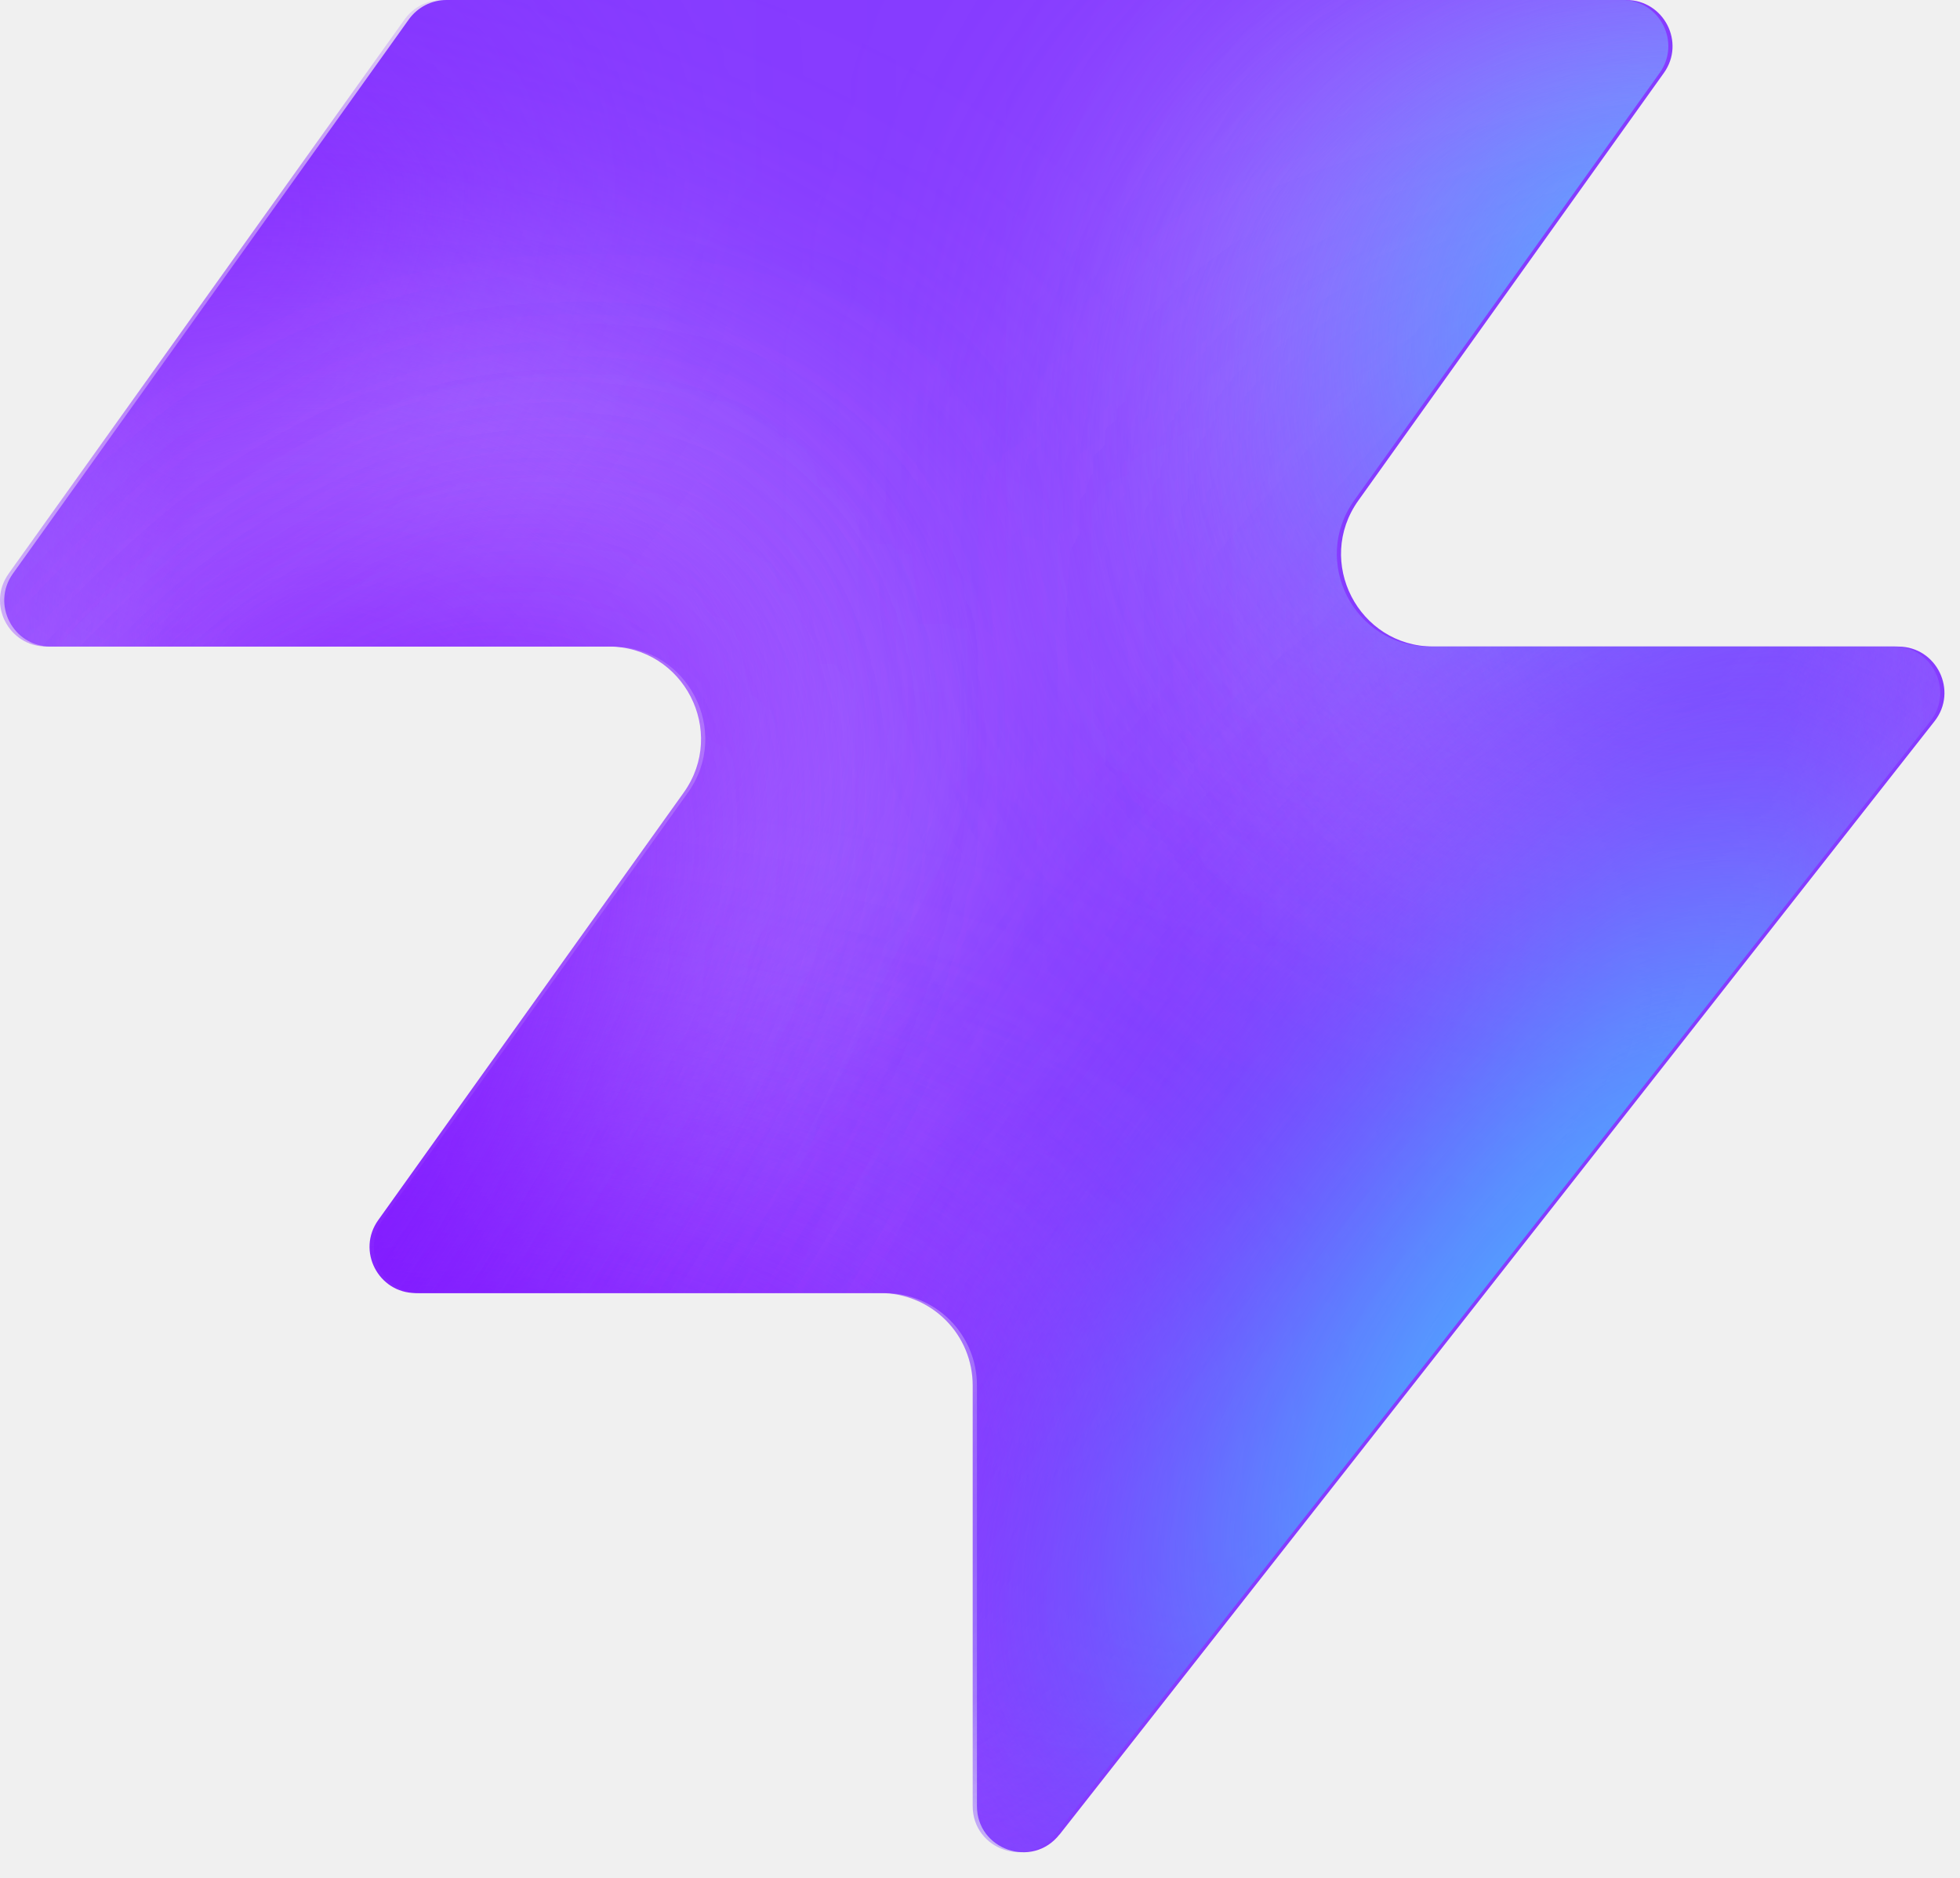
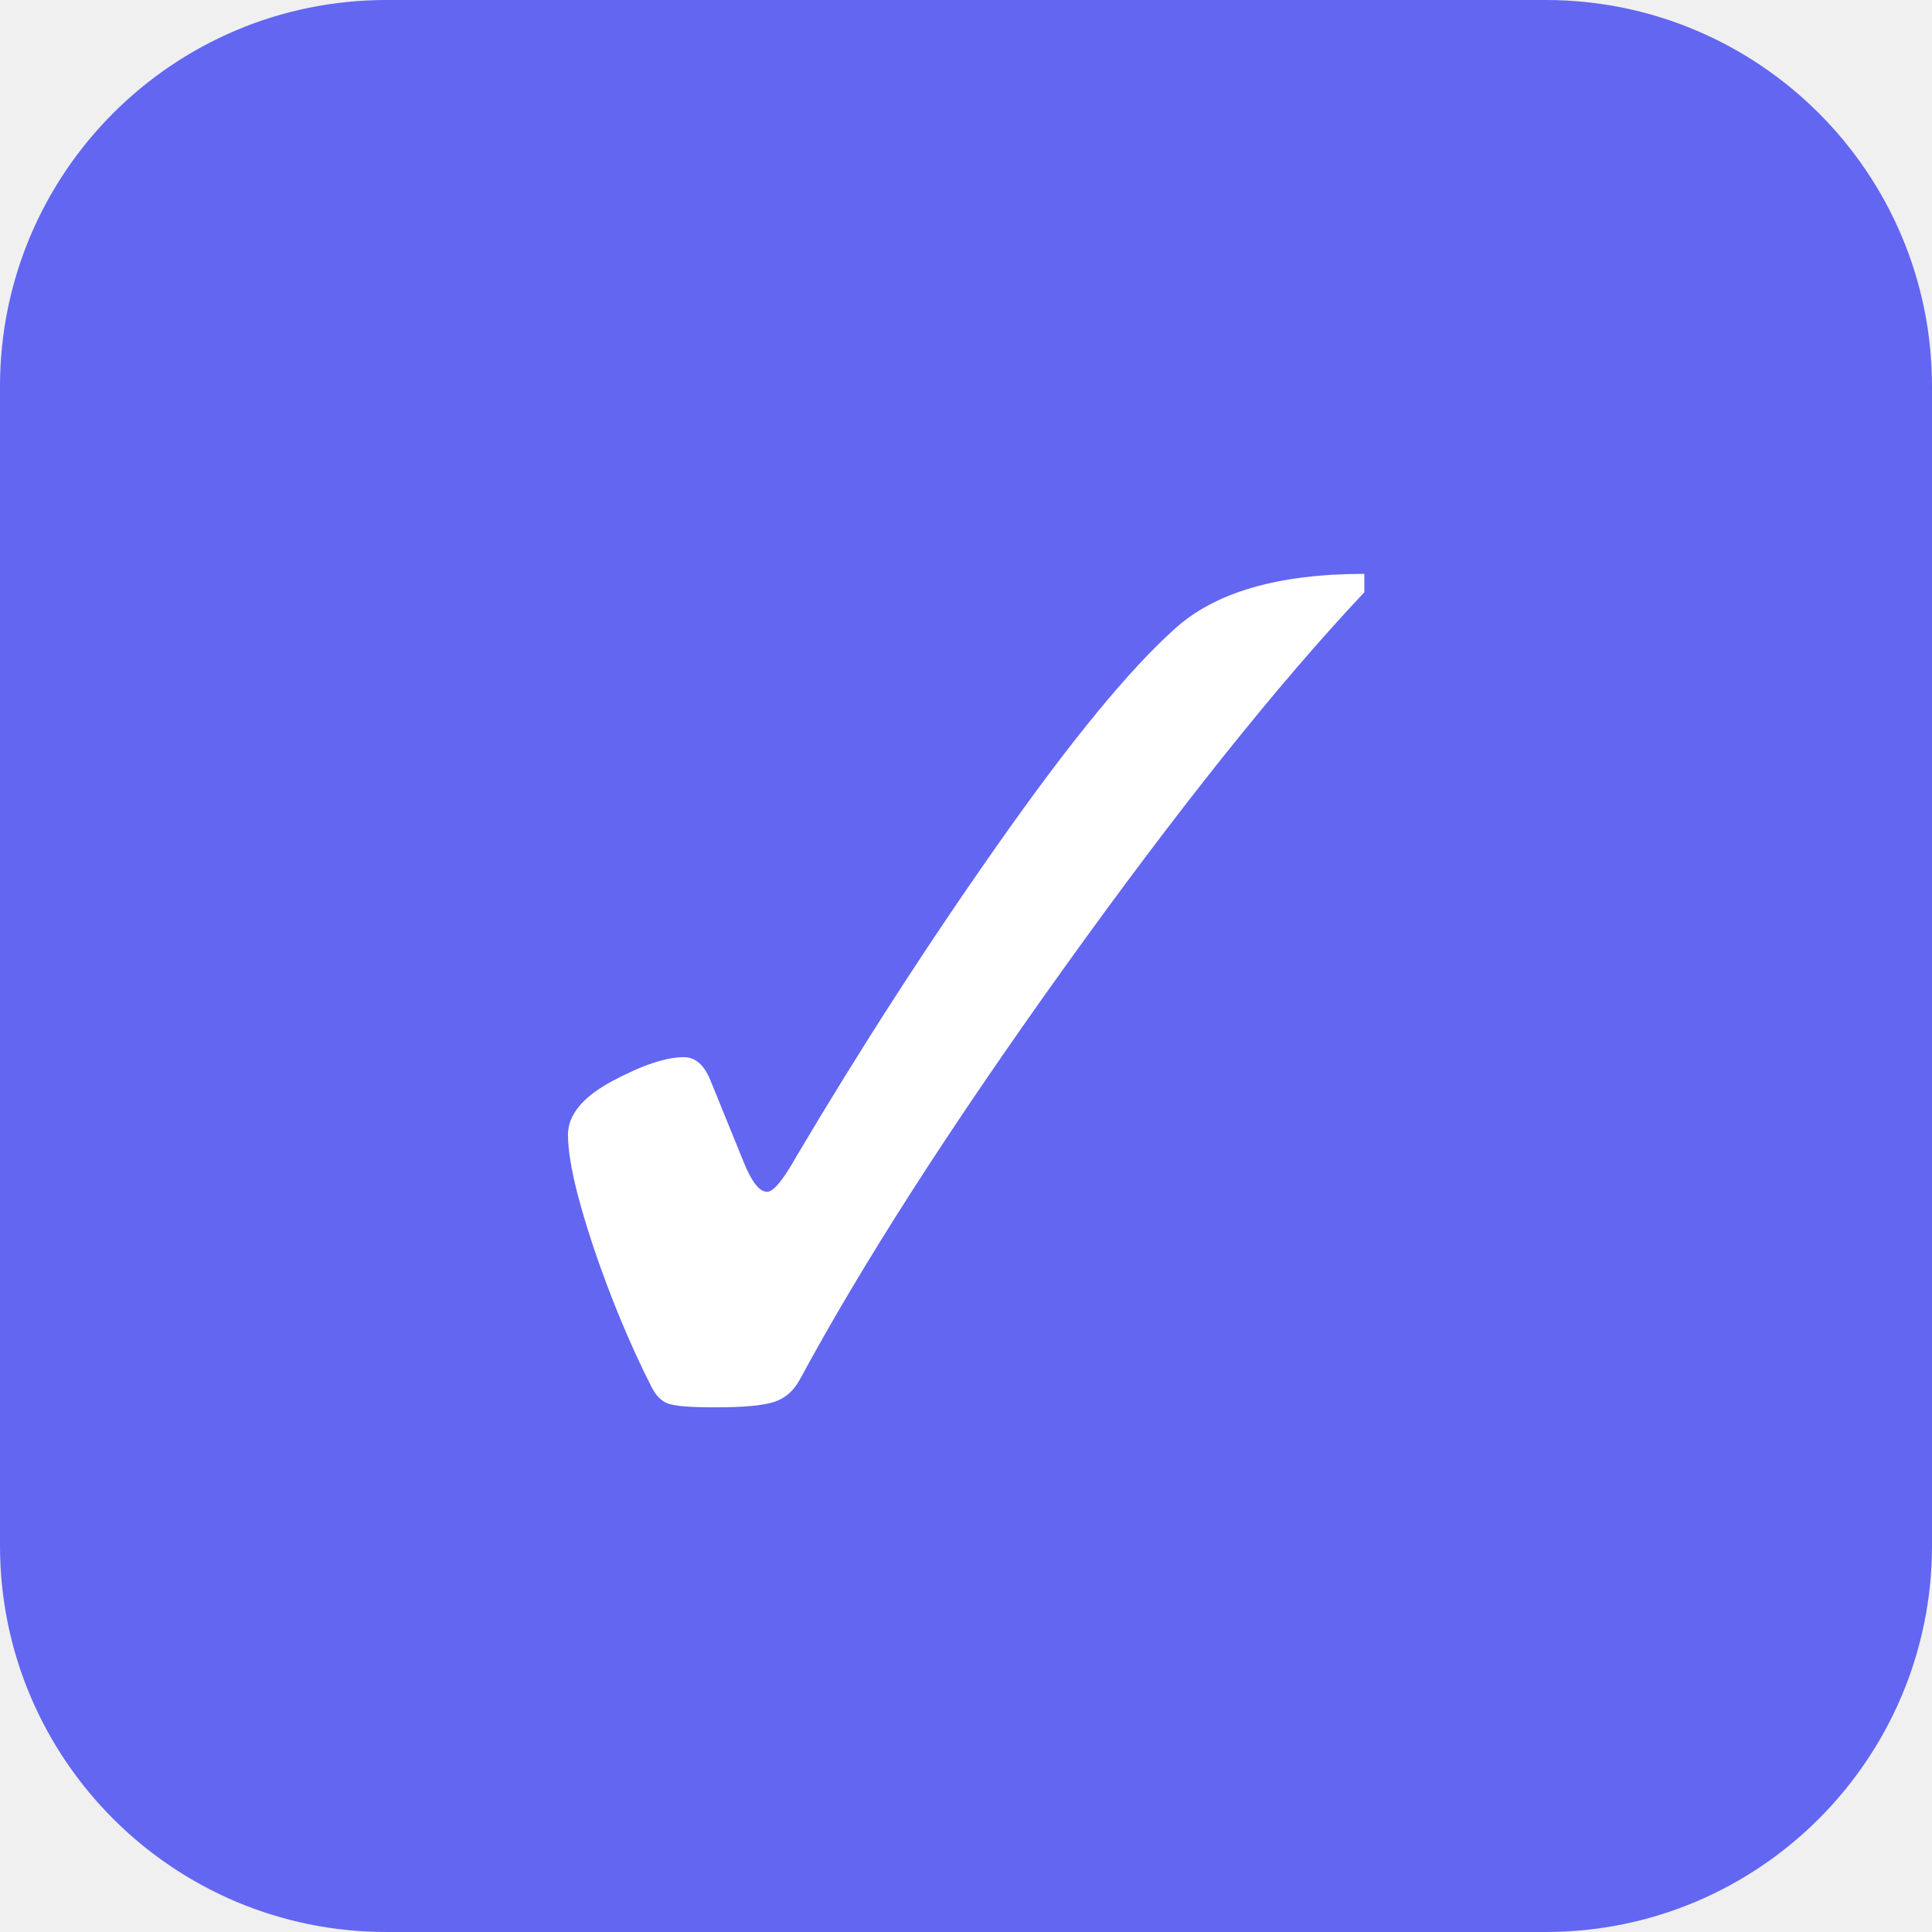
- <svg xmlns="http://www.w3.org/2000/svg" width="48" height="46" fill="none" viewBox="0 0 48 46">
-   <path fill="#863bff" d="M25.946 44.938c-.664.845-2.021.375-2.021-.698V33.937a2.26 2.26 0 0 0-2.262-2.262H10.287c-.92 0-1.456-1.04-.92-1.788l7.48-10.471c1.07-1.497 0-3.578-1.842-3.578H1.237c-.92 0-1.456-1.04-.92-1.788L10.013.474c.214-.297.556-.474.92-.474h28.894c.92 0 1.456 1.04.92 1.788l-7.48 10.471c-1.07 1.498 0 3.579 1.842 3.579h11.377c.943 0 1.473 1.088.89 1.83L25.947 44.94z" style="fill:#863bff;fill:color(display-p3 .525 .23 1);fill-opacity:1" />
-   <mask id="a" width="48" height="46" x="0" y="0" maskUnits="userSpaceOnUse" style="mask-type:alpha">
-     <path fill="#000" d="M25.842 44.938c-.664.844-2.021.375-2.021-.698V33.937a2.26 2.26 0 0 0-2.262-2.262H10.183c-.92 0-1.456-1.04-.92-1.788l7.48-10.471c1.07-1.498 0-3.579-1.842-3.579H1.133c-.92 0-1.456-1.04-.92-1.787L9.91.473c.214-.297.556-.474.92-.474h28.894c.92 0 1.456 1.04.92 1.788l-7.48 10.471c-1.07 1.498 0 3.578 1.842 3.578h11.377c.943 0 1.473 1.088.89 1.832L25.843 44.94z" style="fill:#000;fill-opacity:1" />
-   </mask>
-   <g mask="url(#a)">
-     <g filter="url(#b)">
-       <ellipse cx="5.508" cy="14.704" fill="#ede6ff" rx="5.508" ry="14.704" style="fill:#ede6ff;fill:color(display-p3 .927 .903 1);fill-opacity:1" transform="matrix(.00324 1 1 -.00324 -4.47 31.516)" />
-     </g>
-     <g filter="url(#c)">
-       <ellipse cx="10.399" cy="29.851" fill="#ede6ff" rx="10.399" ry="29.851" style="fill:#ede6ff;fill:color(display-p3 .927 .903 1);fill-opacity:1" transform="matrix(.00324 1 1 -.00324 -39.328 7.883)" />
-     </g>
-     <g filter="url(#d)">
-       <ellipse cx="5.508" cy="30.487" fill="#7e14ff" rx="5.508" ry="30.487" style="fill:#7e14ff;fill:color(display-p3 .492 .077 1);fill-opacity:1" transform="rotate(89.814 -25.913 -14.639)scale(1 -1)" />
-     </g>
-     <g filter="url(#e)">
-       <ellipse cx="5.508" cy="30.599" fill="#7e14ff" rx="5.508" ry="30.599" style="fill:#7e14ff;fill:color(display-p3 .492 .077 1);fill-opacity:1" transform="rotate(89.814 -32.644 -3.334)scale(1 -1)" />
-     </g>
-     <g filter="url(#f)">
-       <ellipse cx="5.508" cy="30.599" fill="#7e14ff" rx="5.508" ry="30.599" style="fill:#7e14ff;fill:color(display-p3 .492 .077 1);fill-opacity:1" transform="matrix(.00324 1 1 -.00324 -34.34 30.47)" />
-     </g>
-     <g filter="url(#g)">
-       <ellipse cx="14.072" cy="22.078" fill="#ede6ff" rx="14.072" ry="22.078" style="fill:#ede6ff;fill:color(display-p3 .927 .903 1);fill-opacity:1" transform="rotate(93.35 24.506 48.493)scale(-1 1)" />
-     </g>
-     <g filter="url(#h)">
-       <ellipse cx="3.47" cy="21.501" fill="#7e14ff" rx="3.47" ry="21.501" style="fill:#7e14ff;fill:color(display-p3 .492 .077 1);fill-opacity:1" transform="rotate(89.009 28.708 47.59)scale(-1 1)" />
-     </g>
-     <g filter="url(#i)">
-       <ellipse cx="3.47" cy="21.501" fill="#7e14ff" rx="3.47" ry="21.501" style="fill:#7e14ff;fill:color(display-p3 .492 .077 1);fill-opacity:1" transform="rotate(89.009 28.708 47.59)scale(-1 1)" />
-     </g>
-     <g filter="url(#j)">
-       <ellipse cx=".387" cy="8.972" fill="#7e14ff" rx="4.407" ry="29.108" style="fill:#7e14ff;fill:color(display-p3 .492 .077 1);fill-opacity:1" transform="rotate(39.51 .387 8.972)" />
-     </g>
-     <g filter="url(#k)">
-       <ellipse cx="47.523" cy="-6.092" fill="#7e14ff" rx="4.407" ry="29.108" style="fill:#7e14ff;fill:color(display-p3 .492 .077 1);fill-opacity:1" transform="rotate(37.892 47.523 -6.092)" />
-     </g>
-     <g filter="url(#l)">
-       <ellipse cx="41.412" cy="6.333" fill="#47bfff" rx="5.971" ry="9.665" style="fill:#47bfff;fill:color(display-p3 .28 .748 1);fill-opacity:1" transform="rotate(37.892 41.412 6.333)" />
-     </g>
-     <g filter="url(#m)">
-       <ellipse cx="-1.879" cy="38.332" fill="#7e14ff" rx="4.407" ry="29.108" style="fill:#7e14ff;fill:color(display-p3 .492 .077 1);fill-opacity:1" transform="rotate(37.892 -1.88 38.332)" />
-     </g>
-     <g filter="url(#n)">
-       <ellipse cx="-1.879" cy="38.332" fill="#7e14ff" rx="4.407" ry="29.108" style="fill:#7e14ff;fill:color(display-p3 .492 .077 1);fill-opacity:1" transform="rotate(37.892 -1.88 38.332)" />
-     </g>
-     <g filter="url(#o)">
-       <ellipse cx="35.651" cy="29.907" fill="#7e14ff" rx="4.407" ry="29.108" style="fill:#7e14ff;fill:color(display-p3 .492 .077 1);fill-opacity:1" transform="rotate(37.892 35.651 29.907)" />
-     </g>
-     <g filter="url(#p)">
-       <ellipse cx="38.418" cy="32.4" fill="#47bfff" rx="5.971" ry="15.297" style="fill:#47bfff;fill:color(display-p3 .28 .748 1);fill-opacity:1" transform="rotate(37.892 38.418 32.4)" />
-     </g>
-   </g>
-   <defs>
-     <filter id="b" width="60.045" height="41.654" x="-19.77" y="16.149" color-interpolation-filters="sRGB" filterUnits="userSpaceOnUse">
-       <feFlood flood-opacity="0" result="BackgroundImageFix" />
-       <feBlend in="SourceGraphic" in2="BackgroundImageFix" result="shape" />
-       <feGaussianBlur result="effect1_foregroundBlur_2002_17158" stdDeviation="7.659" />
-     </filter>
-     <filter id="c" width="90.34" height="51.437" x="-54.613" y="-7.533" color-interpolation-filters="sRGB" filterUnits="userSpaceOnUse">
-       <feFlood flood-opacity="0" result="BackgroundImageFix" />
-       <feBlend in="SourceGraphic" in2="BackgroundImageFix" result="shape" />
-       <feGaussianBlur result="effect1_foregroundBlur_2002_17158" stdDeviation="7.659" />
-     </filter>
-     <filter id="d" width="79.355" height="29.4" x="-49.64" y="2.03" color-interpolation-filters="sRGB" filterUnits="userSpaceOnUse">
-       <feFlood flood-opacity="0" result="BackgroundImageFix" />
-       <feBlend in="SourceGraphic" in2="BackgroundImageFix" result="shape" />
-       <feGaussianBlur result="effect1_foregroundBlur_2002_17158" stdDeviation="4.596" />
-     </filter>
-     <filter id="e" width="79.579" height="29.4" x="-45.045" y="20.029" color-interpolation-filters="sRGB" filterUnits="userSpaceOnUse">
-       <feFlood flood-opacity="0" result="BackgroundImageFix" />
-       <feBlend in="SourceGraphic" in2="BackgroundImageFix" result="shape" />
-       <feGaussianBlur result="effect1_foregroundBlur_2002_17158" stdDeviation="4.596" />
-     </filter>
-     <filter id="f" width="79.579" height="29.4" x="-43.513" y="21.178" color-interpolation-filters="sRGB" filterUnits="userSpaceOnUse">
-       <feFlood flood-opacity="0" result="BackgroundImageFix" />
-       <feBlend in="SourceGraphic" in2="BackgroundImageFix" result="shape" />
-       <feGaussianBlur result="effect1_foregroundBlur_2002_17158" stdDeviation="4.596" />
-     </filter>
-     <filter id="g" width="74.749" height="58.852" x="15.756" y="-17.901" color-interpolation-filters="sRGB" filterUnits="userSpaceOnUse">
-       <feFlood flood-opacity="0" result="BackgroundImageFix" />
-       <feBlend in="SourceGraphic" in2="BackgroundImageFix" result="shape" />
-       <feGaussianBlur result="effect1_foregroundBlur_2002_17158" stdDeviation="7.659" />
-     </filter>
-     <filter id="h" width="61.377" height="25.362" x="23.548" y="2.284" color-interpolation-filters="sRGB" filterUnits="userSpaceOnUse">
-       <feFlood flood-opacity="0" result="BackgroundImageFix" />
-       <feBlend in="SourceGraphic" in2="BackgroundImageFix" result="shape" />
-       <feGaussianBlur result="effect1_foregroundBlur_2002_17158" stdDeviation="4.596" />
-     </filter>
-     <filter id="i" width="61.377" height="25.362" x="23.548" y="2.284" color-interpolation-filters="sRGB" filterUnits="userSpaceOnUse">
-       <feFlood flood-opacity="0" result="BackgroundImageFix" />
-       <feBlend in="SourceGraphic" in2="BackgroundImageFix" result="shape" />
-       <feGaussianBlur result="effect1_foregroundBlur_2002_17158" stdDeviation="4.596" />
-     </filter>
-     <filter id="j" width="56.045" height="63.649" x="-27.636" y="-22.853" color-interpolation-filters="sRGB" filterUnits="userSpaceOnUse">
-       <feFlood flood-opacity="0" result="BackgroundImageFix" />
-       <feBlend in="SourceGraphic" in2="BackgroundImageFix" result="shape" />
-       <feGaussianBlur result="effect1_foregroundBlur_2002_17158" stdDeviation="4.596" />
-     </filter>
-     <filter id="k" width="54.814" height="64.646" x="20.116" y="-38.415" color-interpolation-filters="sRGB" filterUnits="userSpaceOnUse">
-       <feFlood flood-opacity="0" result="BackgroundImageFix" />
-       <feBlend in="SourceGraphic" in2="BackgroundImageFix" result="shape" />
-       <feGaussianBlur result="effect1_foregroundBlur_2002_17158" stdDeviation="4.596" />
-     </filter>
-     <filter id="l" width="33.541" height="35.313" x="24.641" y="-11.323" color-interpolation-filters="sRGB" filterUnits="userSpaceOnUse">
-       <feFlood flood-opacity="0" result="BackgroundImageFix" />
-       <feBlend in="SourceGraphic" in2="BackgroundImageFix" result="shape" />
-       <feGaussianBlur result="effect1_foregroundBlur_2002_17158" stdDeviation="4.596" />
-     </filter>
-     <filter id="m" width="54.814" height="64.646" x="-29.286" y="6.009" color-interpolation-filters="sRGB" filterUnits="userSpaceOnUse">
-       <feFlood flood-opacity="0" result="BackgroundImageFix" />
-       <feBlend in="SourceGraphic" in2="BackgroundImageFix" result="shape" />
-       <feGaussianBlur result="effect1_foregroundBlur_2002_17158" stdDeviation="4.596" />
-     </filter>
-     <filter id="n" width="54.814" height="64.646" x="-29.286" y="6.009" color-interpolation-filters="sRGB" filterUnits="userSpaceOnUse">
-       <feFlood flood-opacity="0" result="BackgroundImageFix" />
-       <feBlend in="SourceGraphic" in2="BackgroundImageFix" result="shape" />
-       <feGaussianBlur result="effect1_foregroundBlur_2002_17158" stdDeviation="4.596" />
-     </filter>
-     <filter id="o" width="54.814" height="64.646" x="8.244" y="-2.416" color-interpolation-filters="sRGB" filterUnits="userSpaceOnUse">
-       <feFlood flood-opacity="0" result="BackgroundImageFix" />
-       <feBlend in="SourceGraphic" in2="BackgroundImageFix" result="shape" />
-       <feGaussianBlur result="effect1_foregroundBlur_2002_17158" stdDeviation="4.596" />
-     </filter>
-     <filter id="p" width="39.409" height="43.623" x="18.713" y="10.588" color-interpolation-filters="sRGB" filterUnits="userSpaceOnUse">
-       <feFlood flood-opacity="0" result="BackgroundImageFix" />
-       <feBlend in="SourceGraphic" in2="BackgroundImageFix" result="shape" />
-       <feGaussianBlur result="effect1_foregroundBlur_2002_17158" stdDeviation="4.596" />
-     </filter>
-   </defs>
+ <svg xmlns="http://www.w3.org/2000/svg" viewBox="0 0 100 100">
+   <rect width="100" height="100" rx="20" fill="#6366F1" />
+   <text x="50" y="72" font-size="60" text-anchor="middle" fill="white">✓</text>
</svg>
